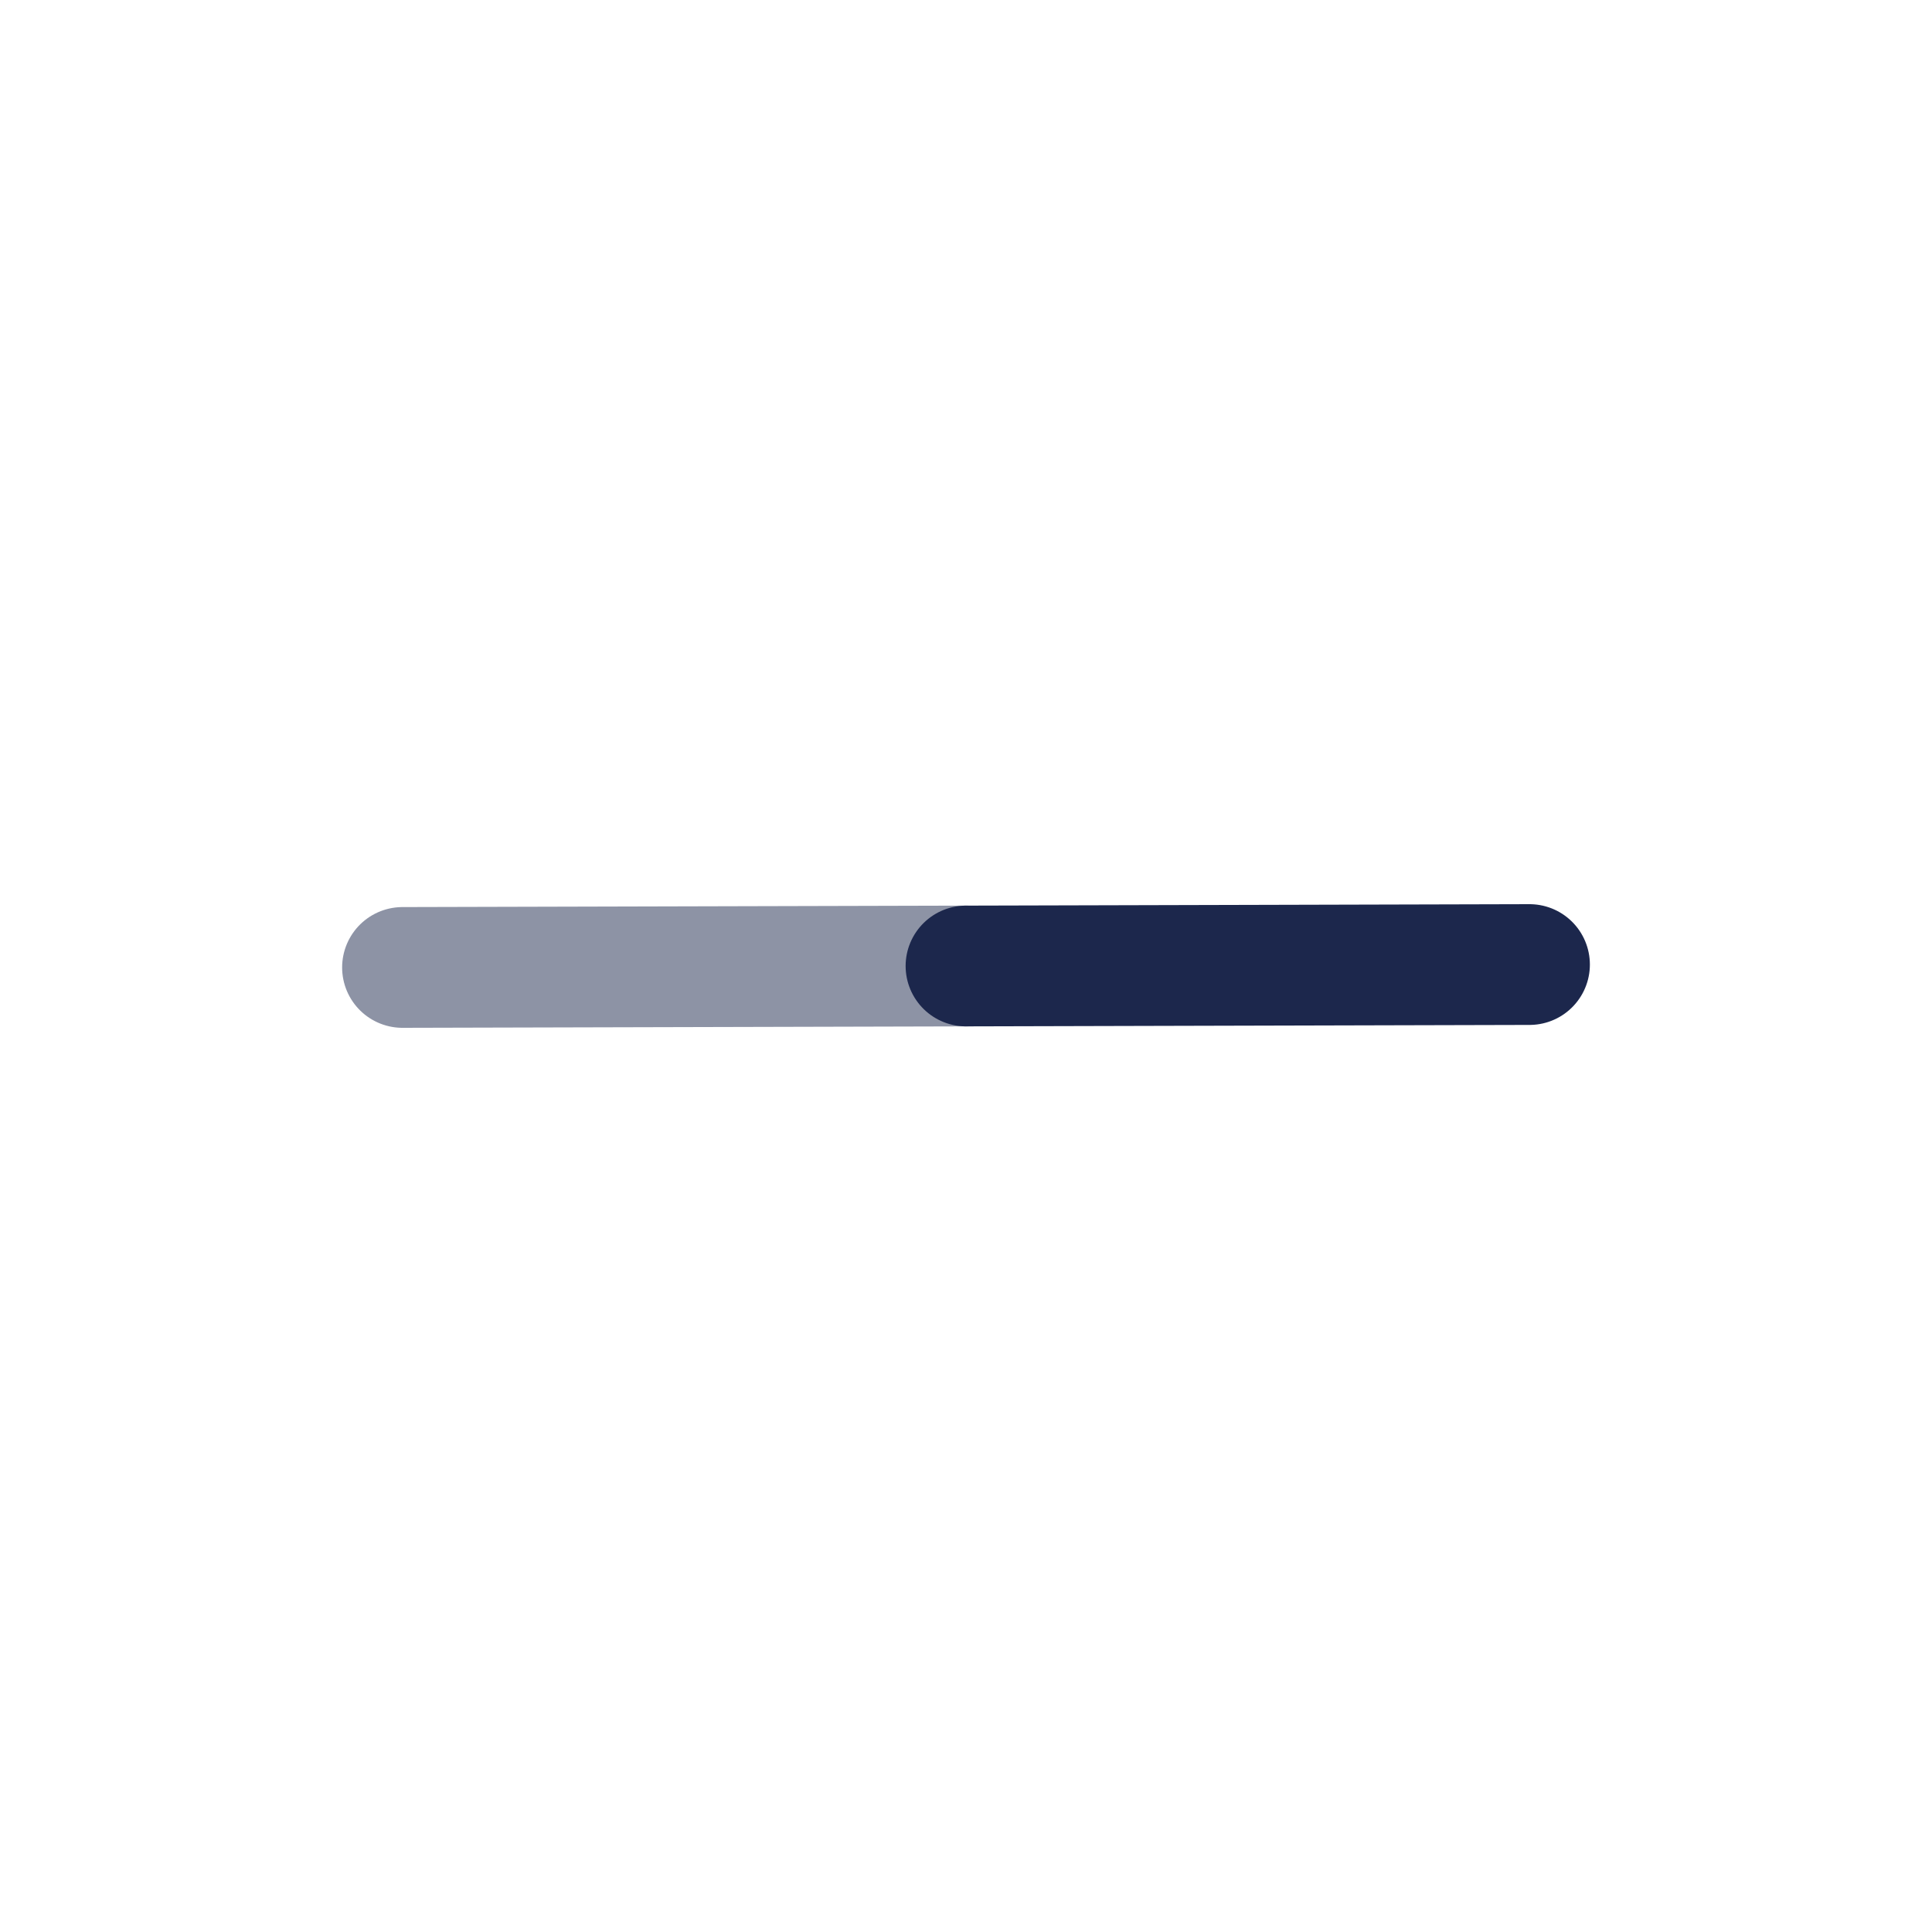
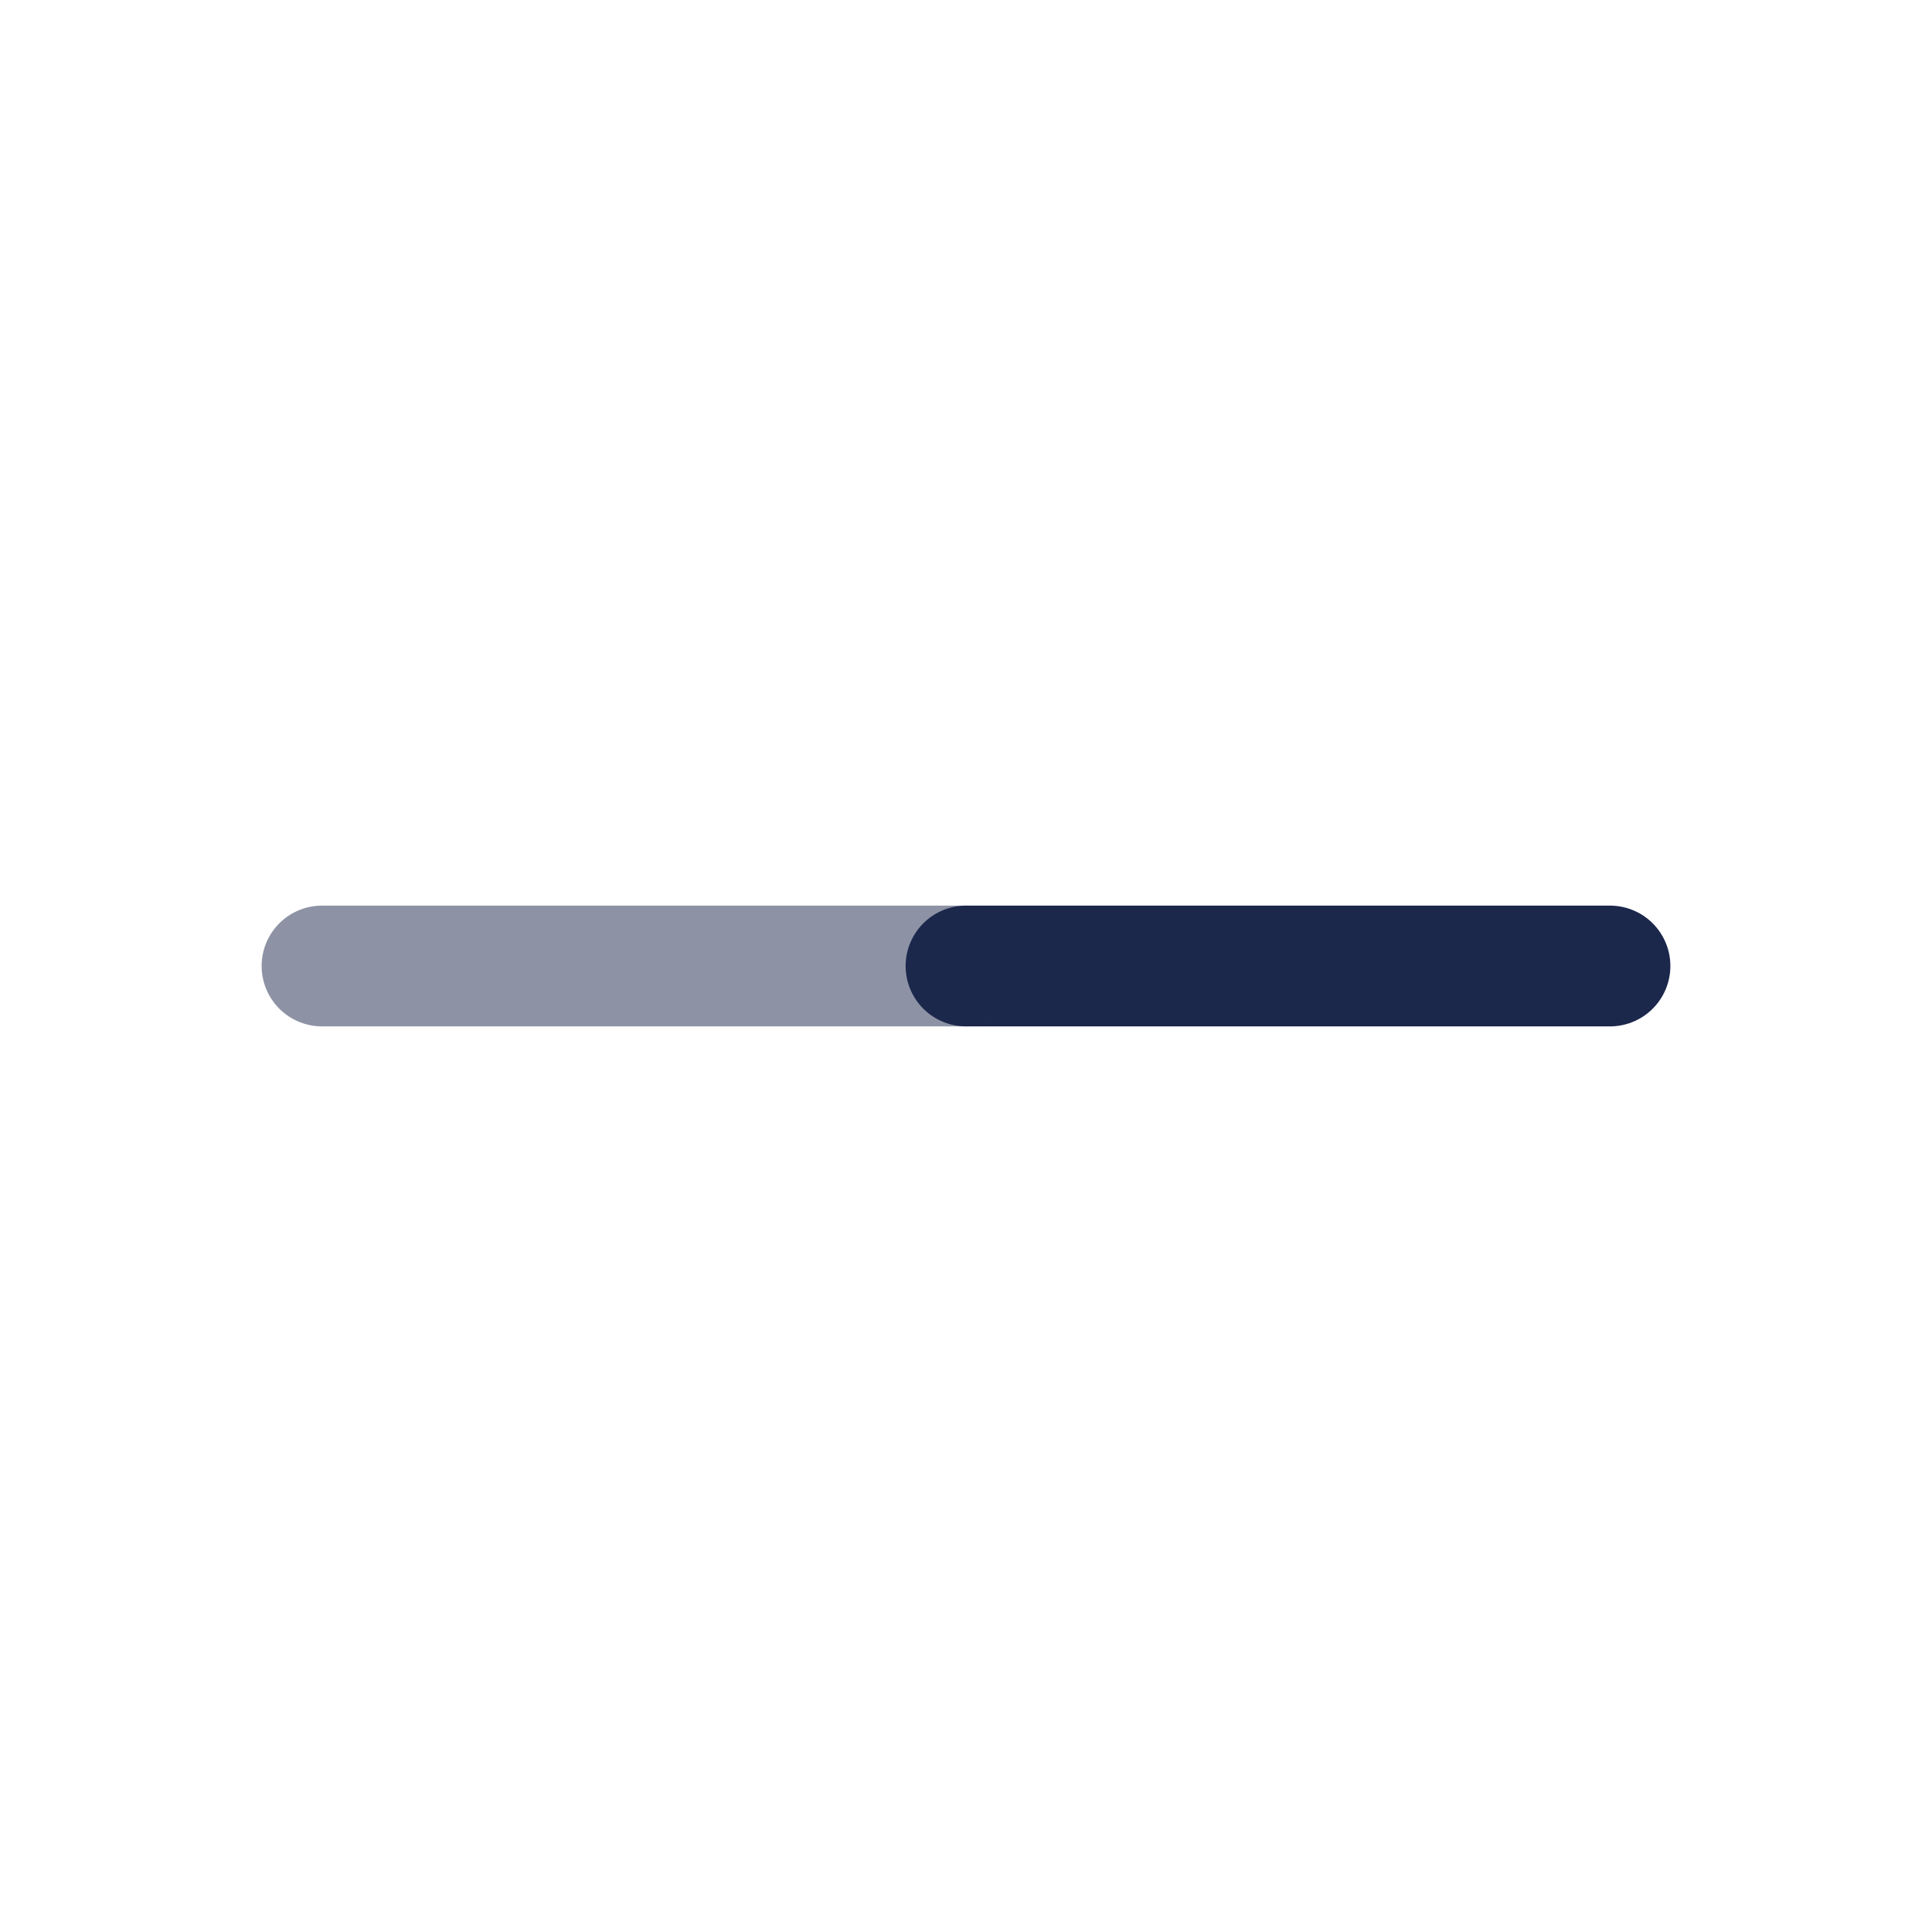
<svg xmlns="http://www.w3.org/2000/svg" width="24" height="24" viewBox="0 0 24 24" fill="none">
-   <path opacity="0.5" d="M5 12.018L12 12" stroke="#1C274C" stroke-width="1.5" stroke-linecap="round" />
-   <path d="M12 12L15.5 11.991L19 11.982" stroke="#1C274C" stroke-width="1.5" stroke-linecap="round" />
+   <path d="M20 12L12 12" stroke="#1C274C" stroke-width="1.5" stroke-linecap="round" />
+   <path opacity="0.5" d="M12 12L4 12" stroke="#1C274C" stroke-width="1.5" stroke-linecap="round" />
</svg>
